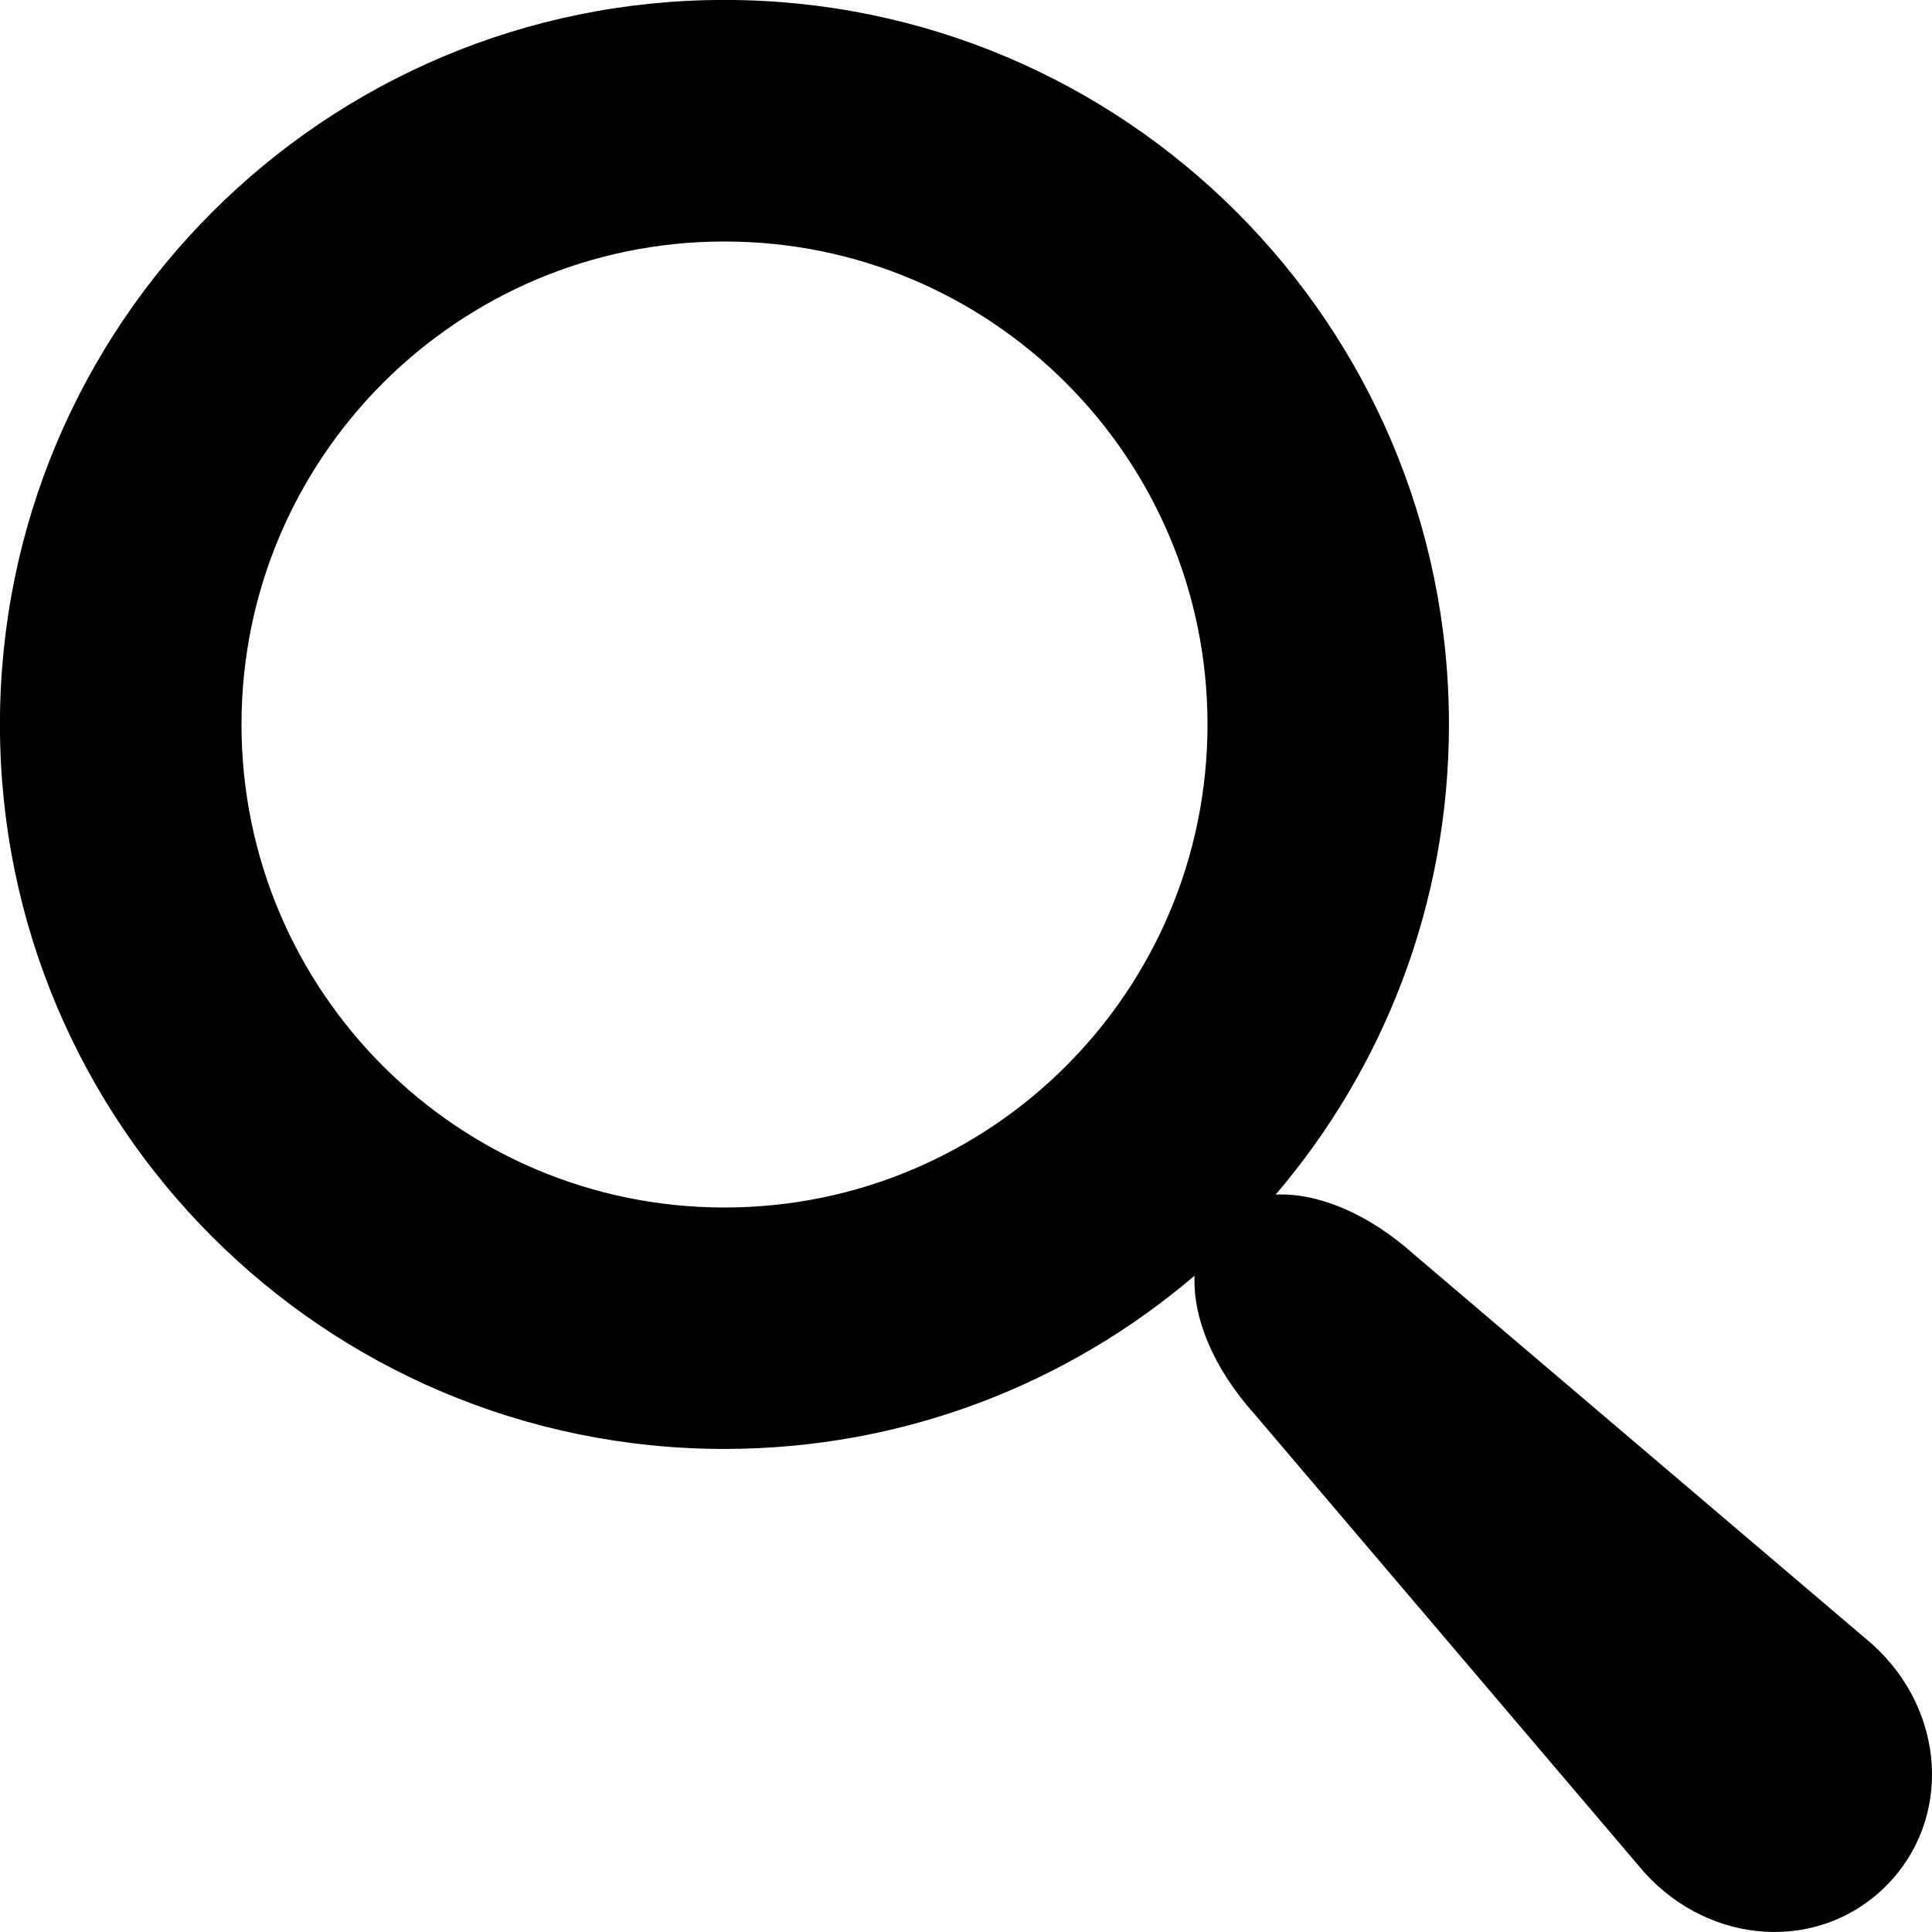
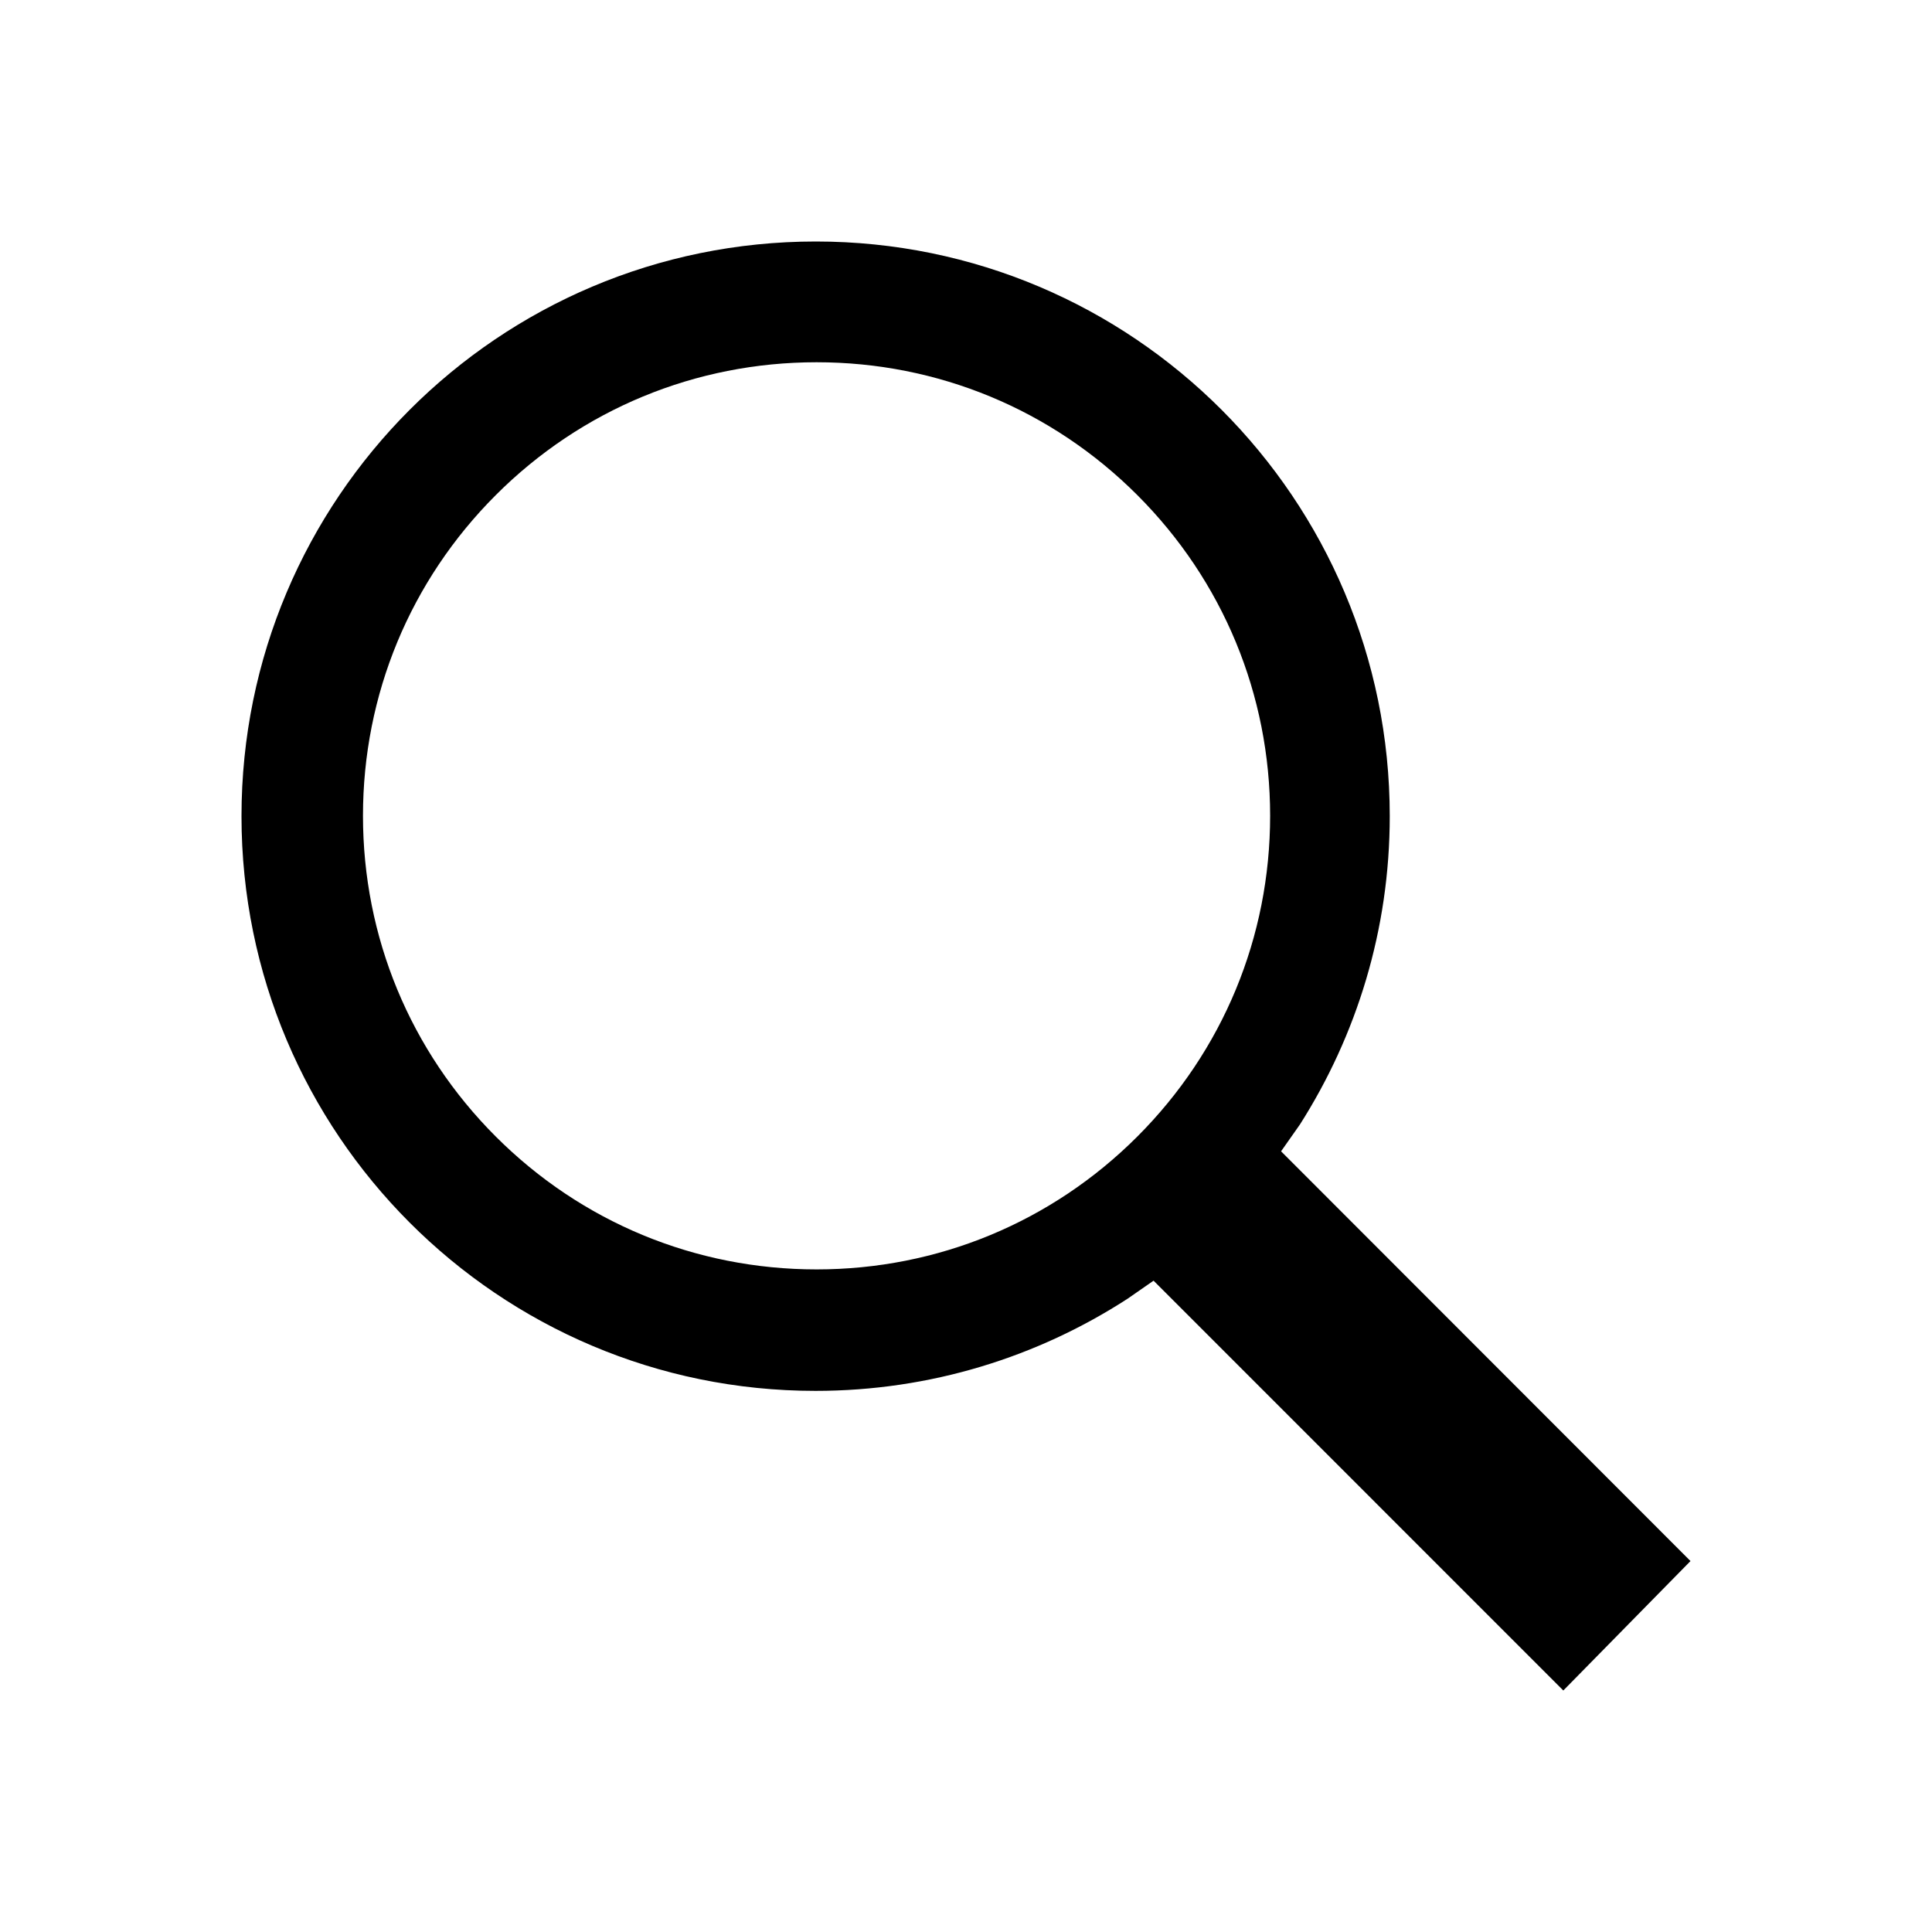
- <svg xmlns="http://www.w3.org/2000/svg" version="1.1" width="32" height="32" viewBox="0 0 32 32">
-   <path d="M31.008 27.231l-7.58-6.447c-0.784-0.705-1.622-1.029-2.299-0.998 1.789-2.096 2.87-4.815 2.87-7.787 0-6.627-5.373-12-12-12s-12 5.373-12 12 5.373 12 12 12c2.972 0 5.691-1.081 7.787-2.87-0.031 0.677 0.293 1.515 0.998 2.299l6.447 7.58c1.104 1.226 2.907 1.33 4.007 0.23s0.997-2.903-0.23-4.007zM12 20c-4.418 0-8-3.582-8-8s3.582-8 8-8 8 3.582 8 8-3.582 8-8 8z" />
+ <svg xmlns="http://www.w3.org/2000/svg" width="24" height="24" viewBox="0 0 24 24" fill="none">
+   <path d="M16.148 13.969C16.852 12.863 17.264 11.55 17.264 10.139C17.264 6.197 14.072 3 10.134 3C6.192 3 3 6.197 3 10.139C3 14.081 6.192 17.278 10.13 17.278C11.559 17.278 12.891 16.856 14.006 16.134L14.33 15.909L19.42 21L21 19.392L15.914 14.302L16.148 13.969ZM14.128 6.15C15.192 7.214 15.778 8.63 15.778 10.134C15.778 11.639 15.192 13.055 14.128 14.119C13.064 15.183 11.648 15.769 10.144 15.769C8.639 15.769 7.223 15.183 6.159 14.119C5.095 13.055 4.509 11.639 4.509 10.134C4.509 8.63 5.095 7.214 6.159 6.15C7.223 5.086 8.639 4.5 10.144 4.5C11.648 4.5 13.064 5.086 14.128 6.15Z" fill="black" />
</svg>
